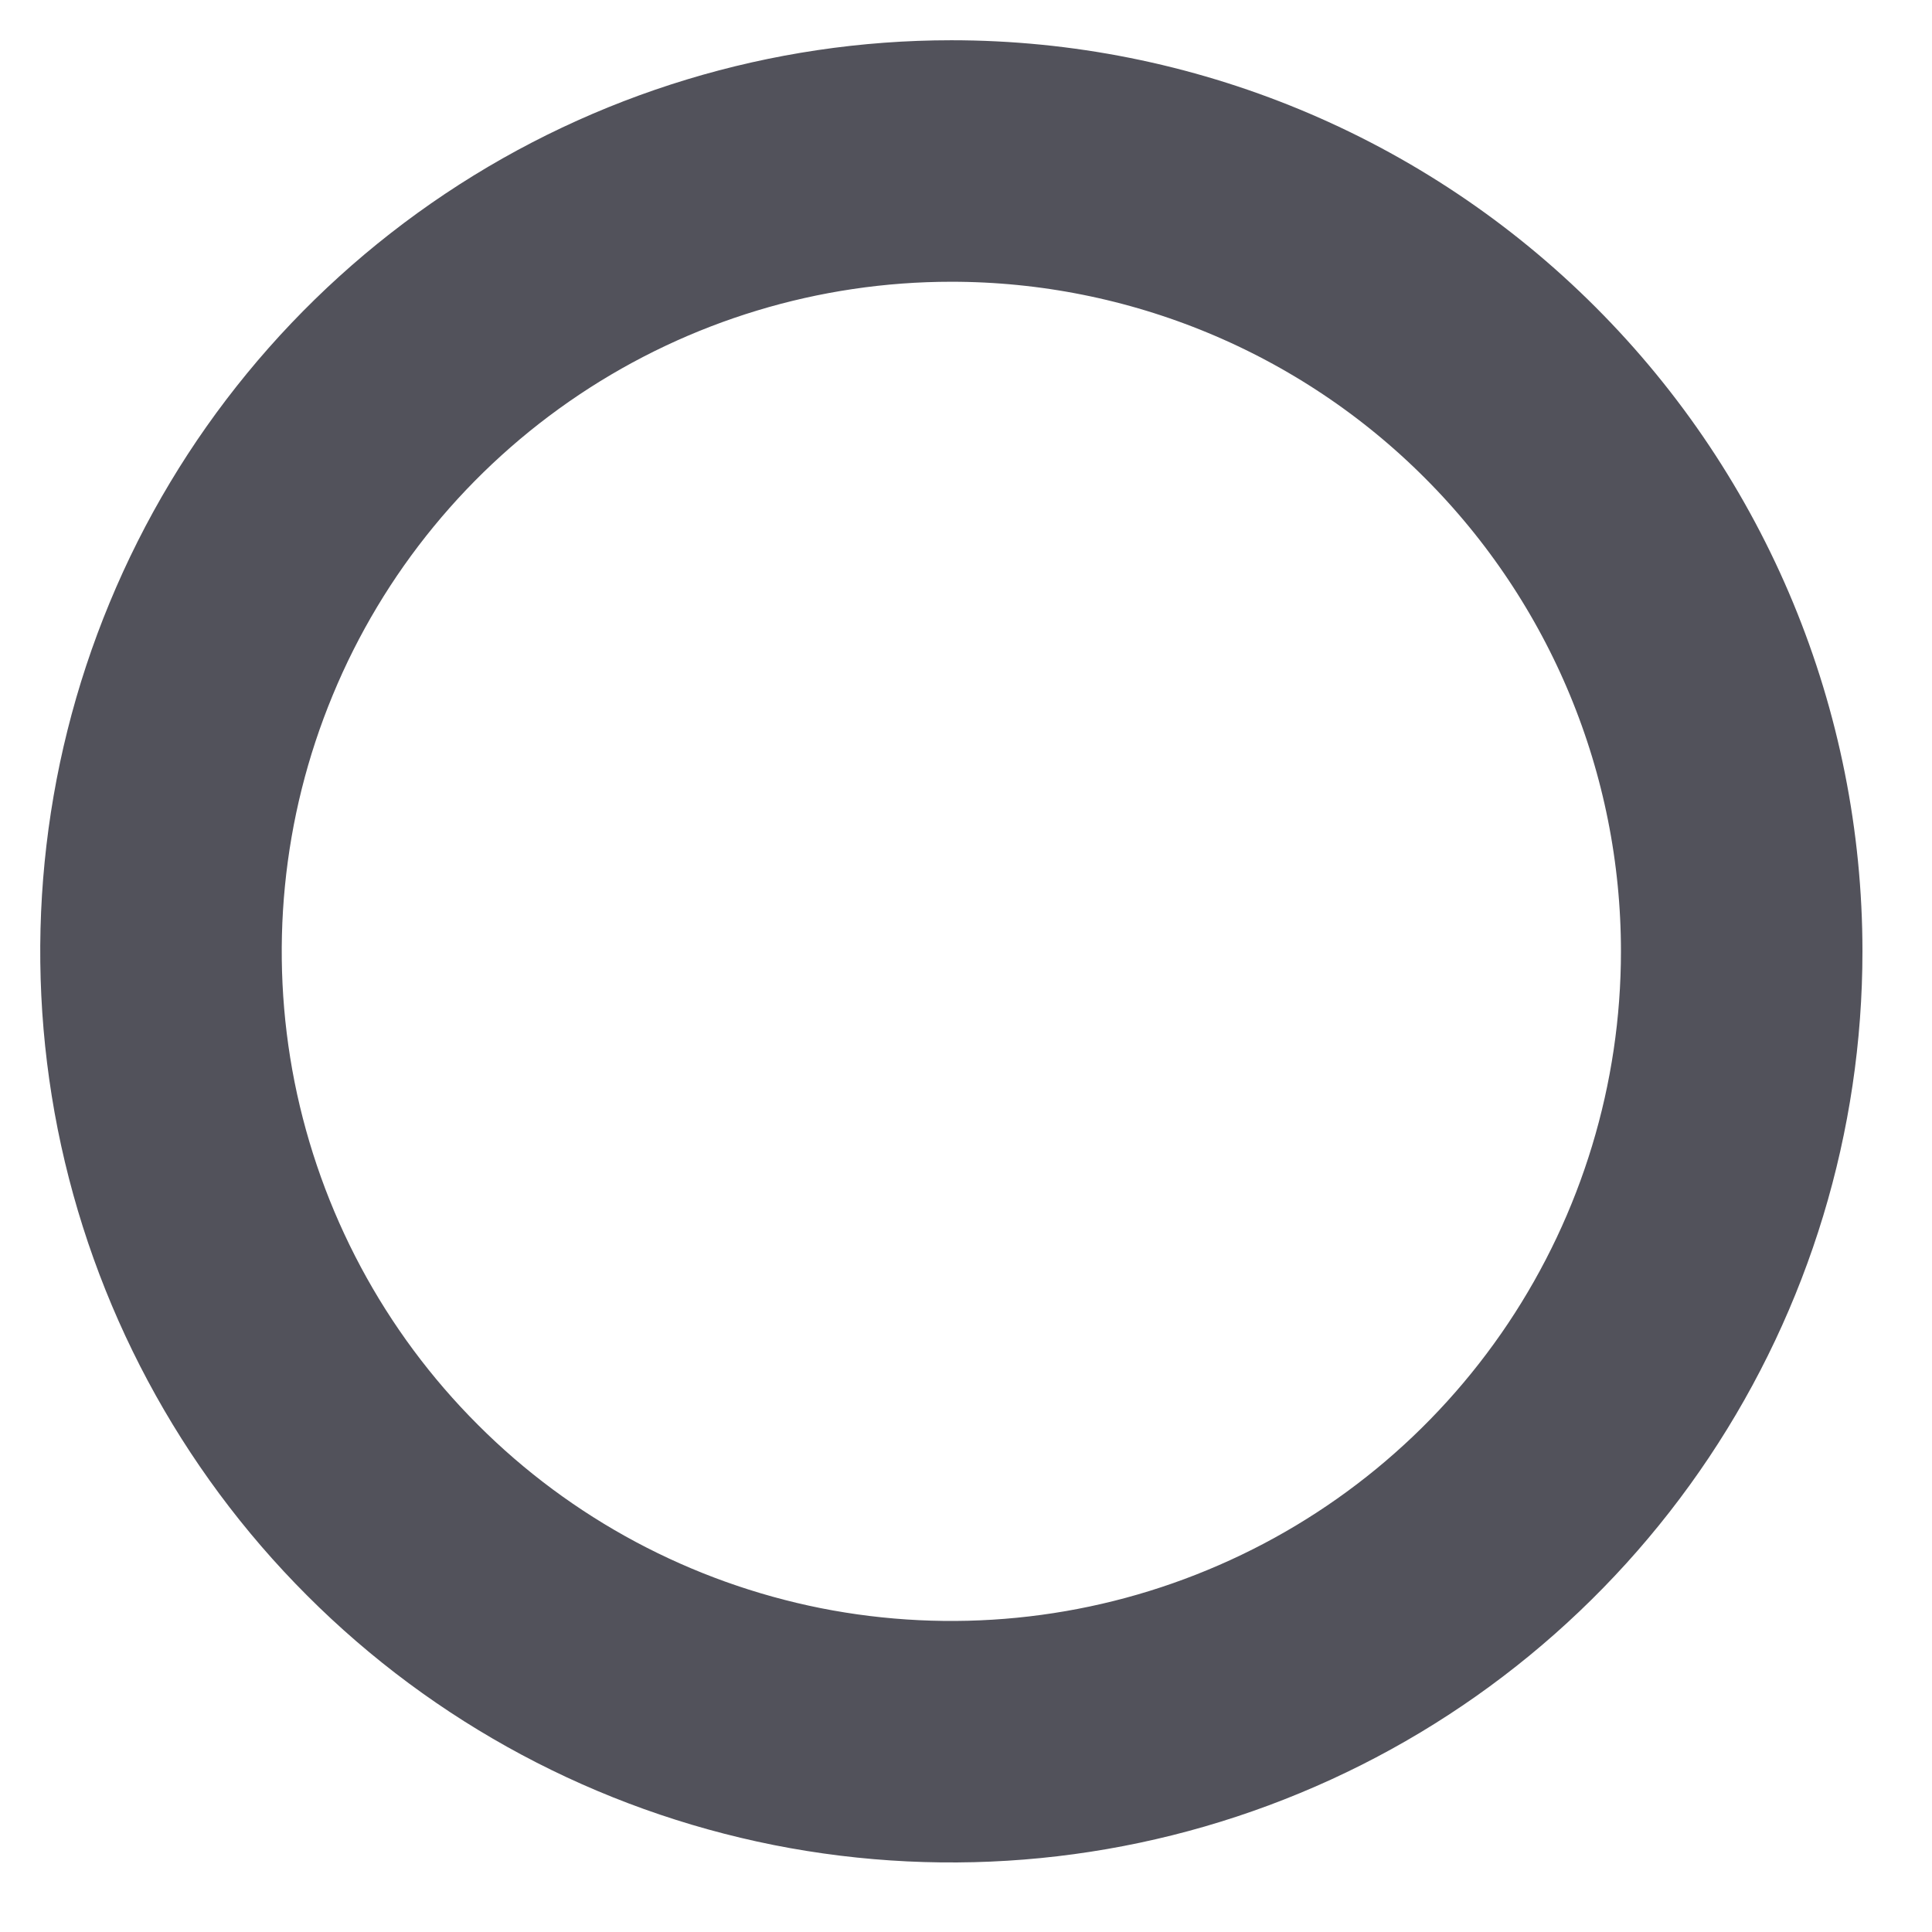
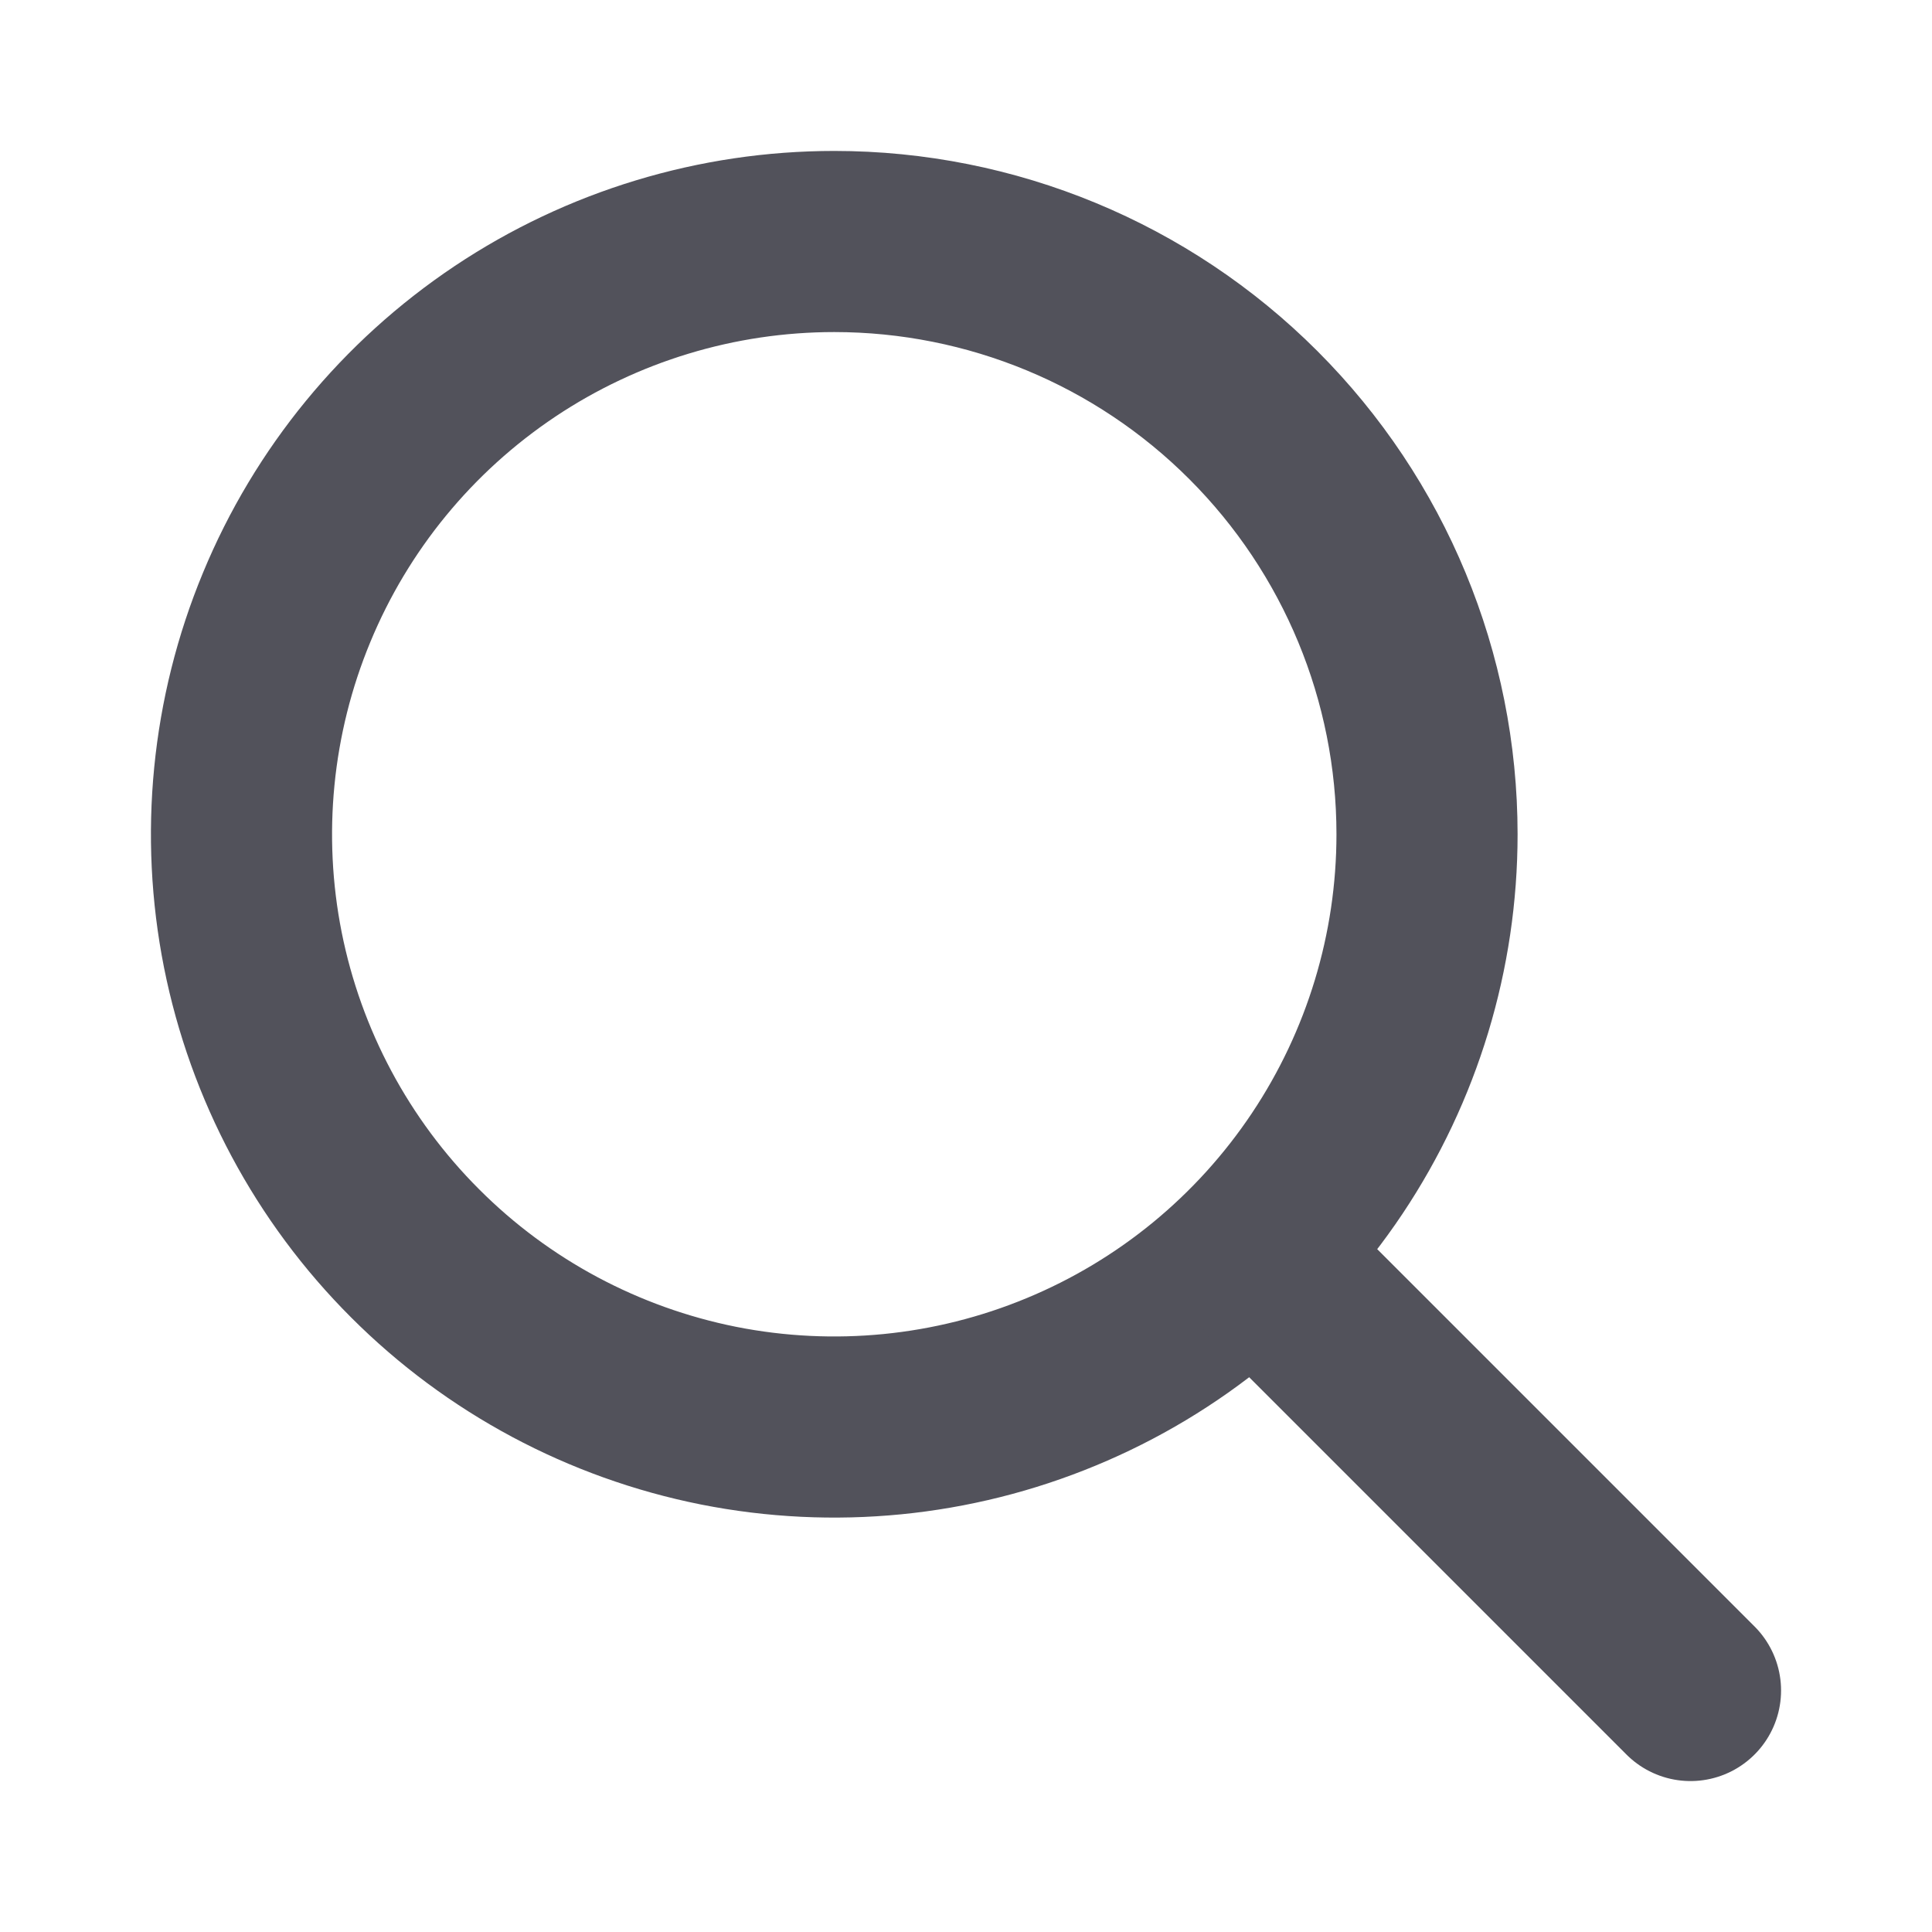
- <svg xmlns="http://www.w3.org/2000/svg" width="12" height="12" viewBox="0 0 12 12" fill="none">
-   <path d="M5.909 1C4.938 1 3.989 1.288 3.182 1.827C2.374 2.367 1.745 3.133 1.374 4.03C1.002 4.927 0.905 5.915 1.094 6.867C1.284 7.819 1.751 8.694 2.438 9.38C3.124 10.067 3.999 10.534 4.951 10.724C5.904 10.913 6.891 10.816 7.788 10.444C8.685 10.073 9.451 9.444 9.991 8.636C10.53 7.829 10.818 6.88 10.818 5.909C10.818 4.607 10.301 3.359 9.38 2.438C8.46 1.517 7.211 1 5.909 1Z" stroke="#52525B" stroke-width="1.5" stroke-miterlimit="10" />
+ <svg xmlns="http://www.w3.org/2000/svg" width="16" height="16" viewBox="0 0 16 16" fill="none">
+   <path d="M6.909 2C5.938 2 4.989 2.288 4.182 2.827C3.374 3.367 2.745 4.133 2.374 5.03C2.002 5.927 1.905 6.915 2.094 7.867C2.284 8.819 2.751 9.694 3.438 10.38C4.124 11.067 4.999 11.534 5.951 11.724C6.904 11.913 7.891 11.816 8.788 11.444C9.685 11.073 10.451 10.444 10.991 9.636C11.53 8.829 11.818 7.88 11.818 6.909C11.818 5.607 11.301 4.359 10.38 3.438C9.46 2.517 8.211 2 6.909 2Z" stroke="#52525B" stroke-width="1.5" stroke-miterlimit="10" />
+   <path d="M10.572 10.572L14 14" stroke="#52525B" stroke-width="1.5" stroke-miterlimit="10" stroke-linecap="round" />
</svg>
